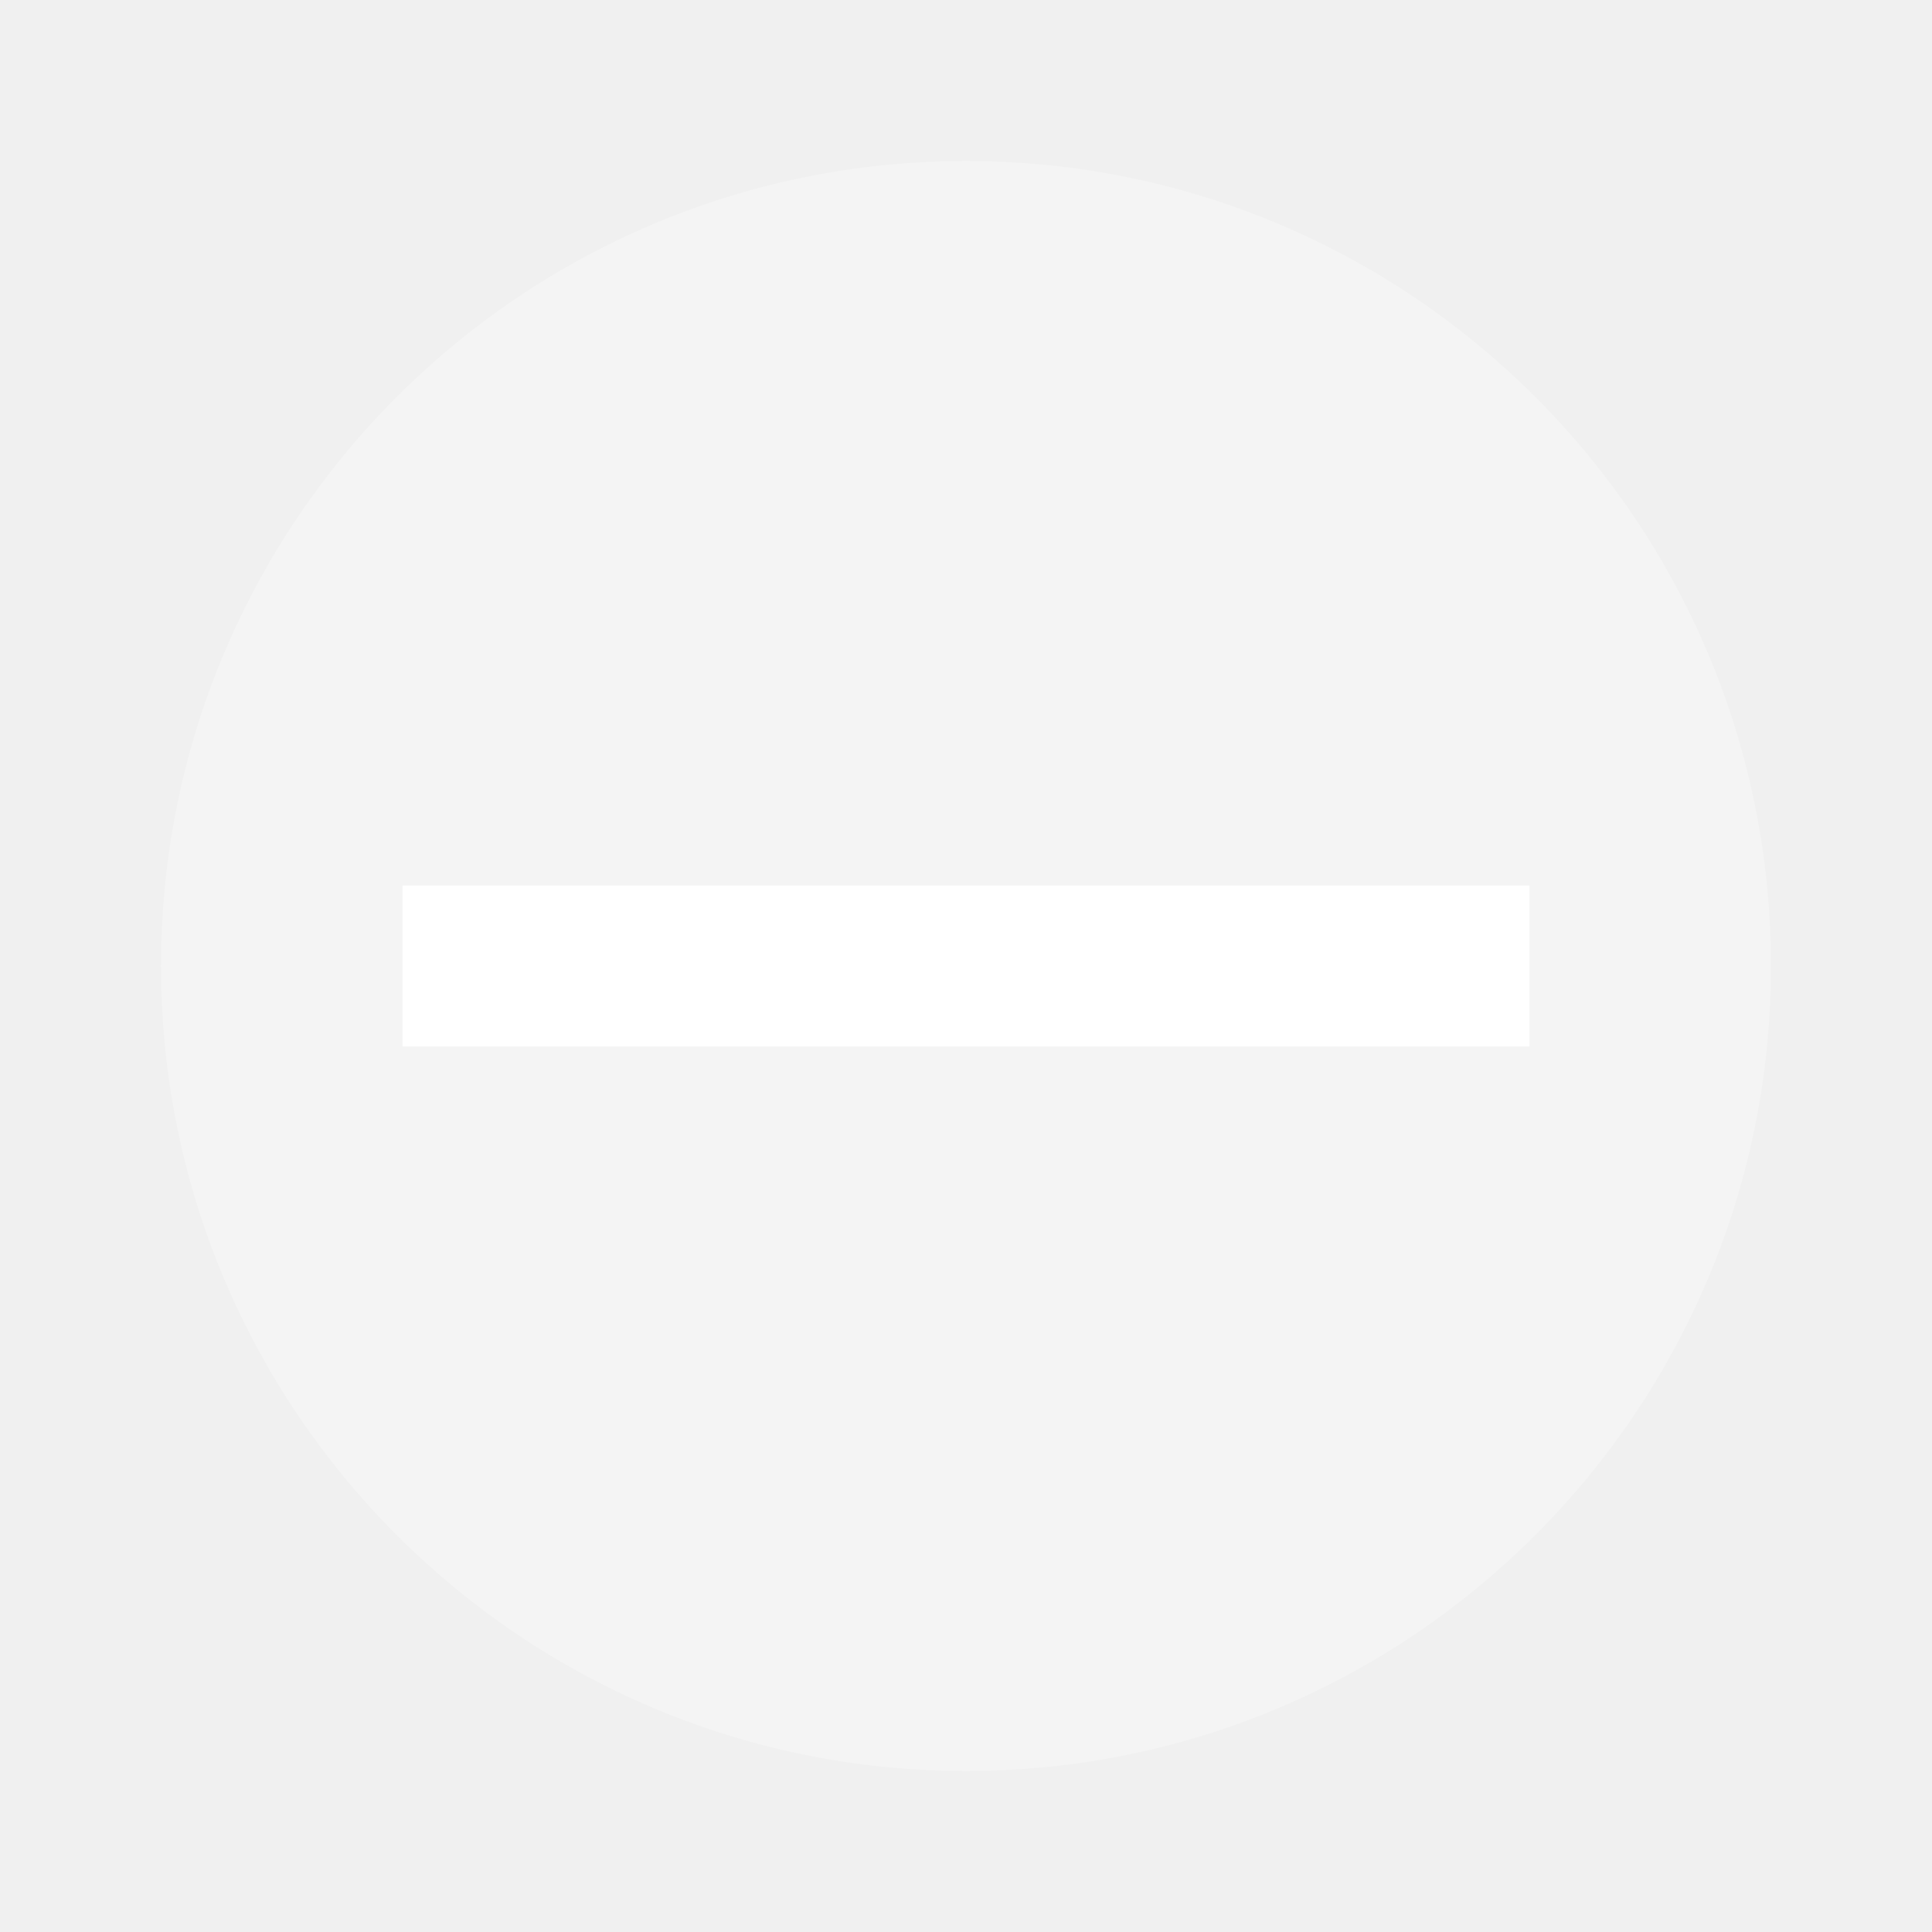
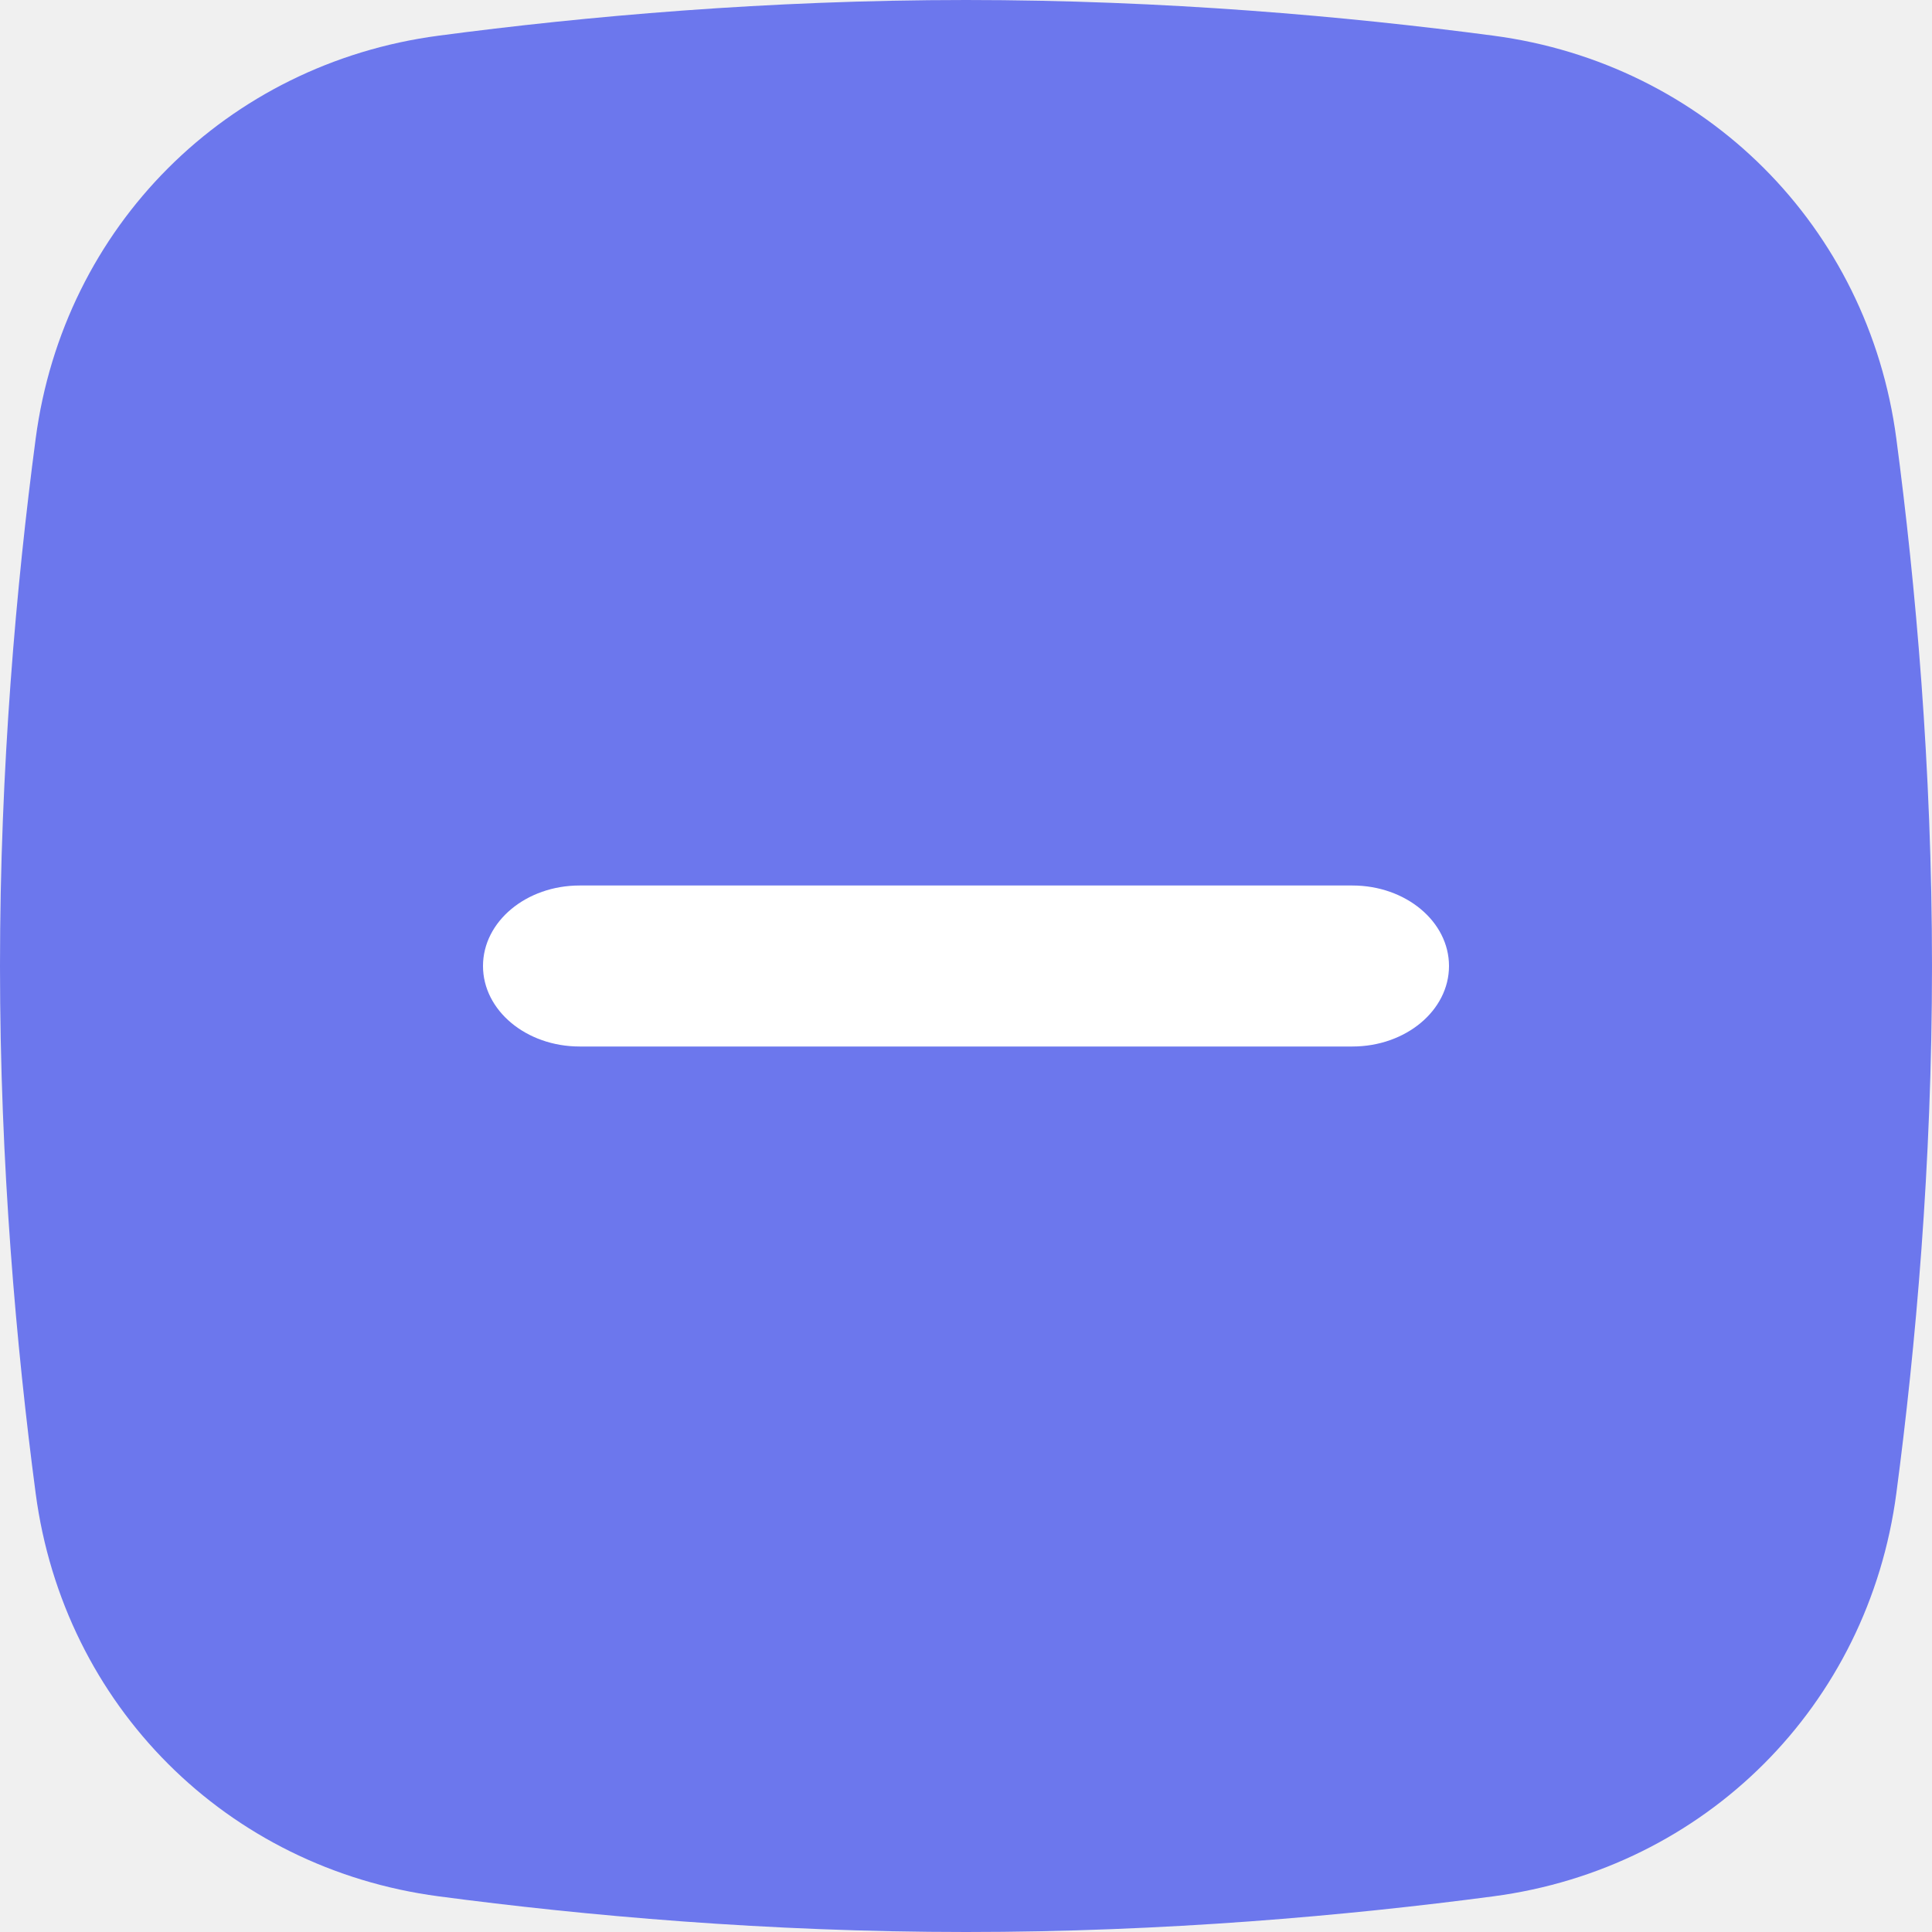
<svg xmlns="http://www.w3.org/2000/svg" width="24px" height="24px" viewBox="0 0 24 24" version="1.1">
-   <g id="minus-bubble" stroke="none" stroke-width="1" fill="none" fill-rule="evenodd">
-     <g id="Minus-Circle" transform="translate(2, 2)" fill="#FFFFFF" fill-rule="nonzero">
-       <circle id="Oval" opacity="0.25" cx="10" cy="10" r="10" />
-       <polygon id="Path" points="17 11 3 11 3 9 17 9" />
+   <g id="UI" stroke="none" stroke-width="1" fill="none" fill-rule="evenodd">
+     <g id="Profile-Store" transform="translate(-149, -294)" fill-rule="nonzero">
+       <g id="Bits-Module" transform="translate(24, 188)">
+         <g id="minus-square" transform="translate(125, 106)">
+           <path d="M5.45,0.443 C2.814,0.791 0.791,2.814 0.443,5.45 C0.203,7.262 0,9.53 0,12 C0,14.47 0.203,16.737 0.443,18.55 C0.791,21.186 2.814,23.209 5.45,23.557 C7.262,23.797 9.53,24 12,24 C14.47,24 16.737,23.797 18.55,23.557 C21.186,23.209 23.209,21.186 23.557,18.55 C23.797,16.737 24,14.47 24,12 C24,9.53 23.797,7.262 23.557,5.45 C23.209,2.814 21.186,0.791 18.55,0.443 C16.737,0.203 14.47,0 12,0 C9.53,0 7.262,0.203 5.45,0.443 Z" id="Path" fill="#6C77ED" />
+           <path d="M7.2,13 C6.537,13 6,12.552 6,12 C6,11.448 6.537,11 7.2,11 L16.8,11 C17.463,11 18,11.448 18,12 C18,12.552 17.463,13 16.8,13 L7.2,13 Z" id="Path" fill="#FFFFFF" />
+         </g>
+       </g>
    </g>
  </g>
</svg>
